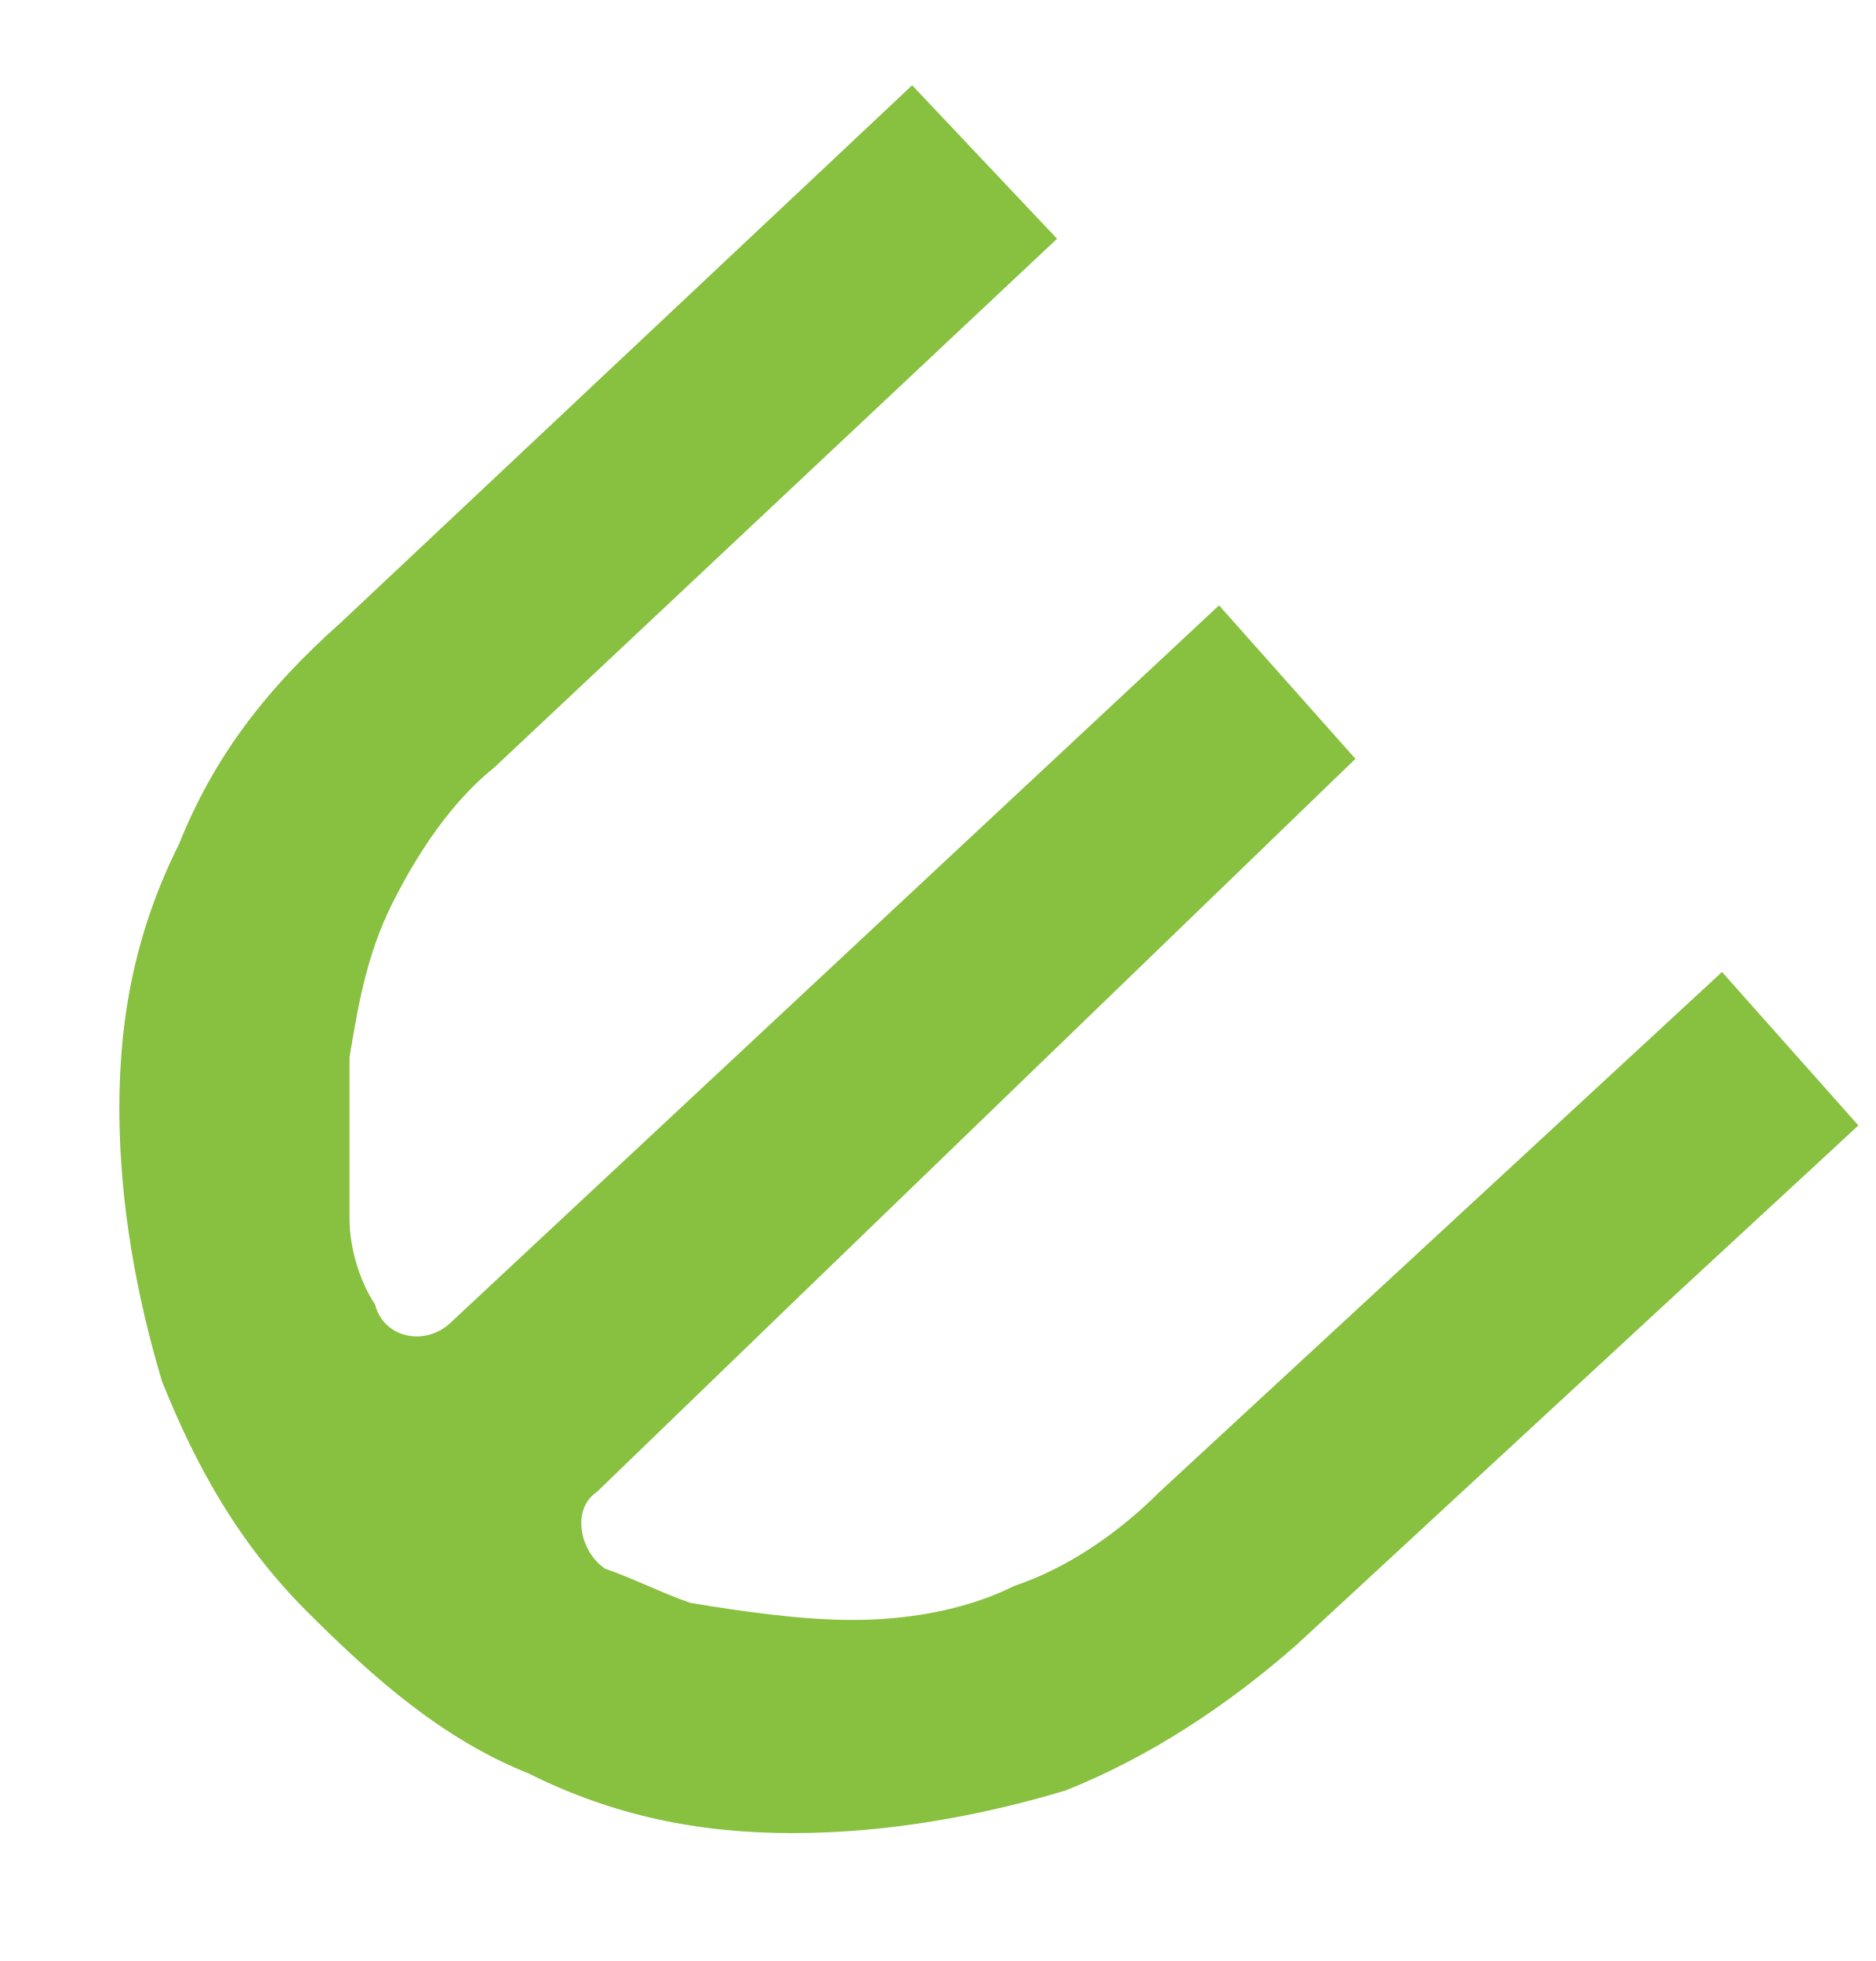
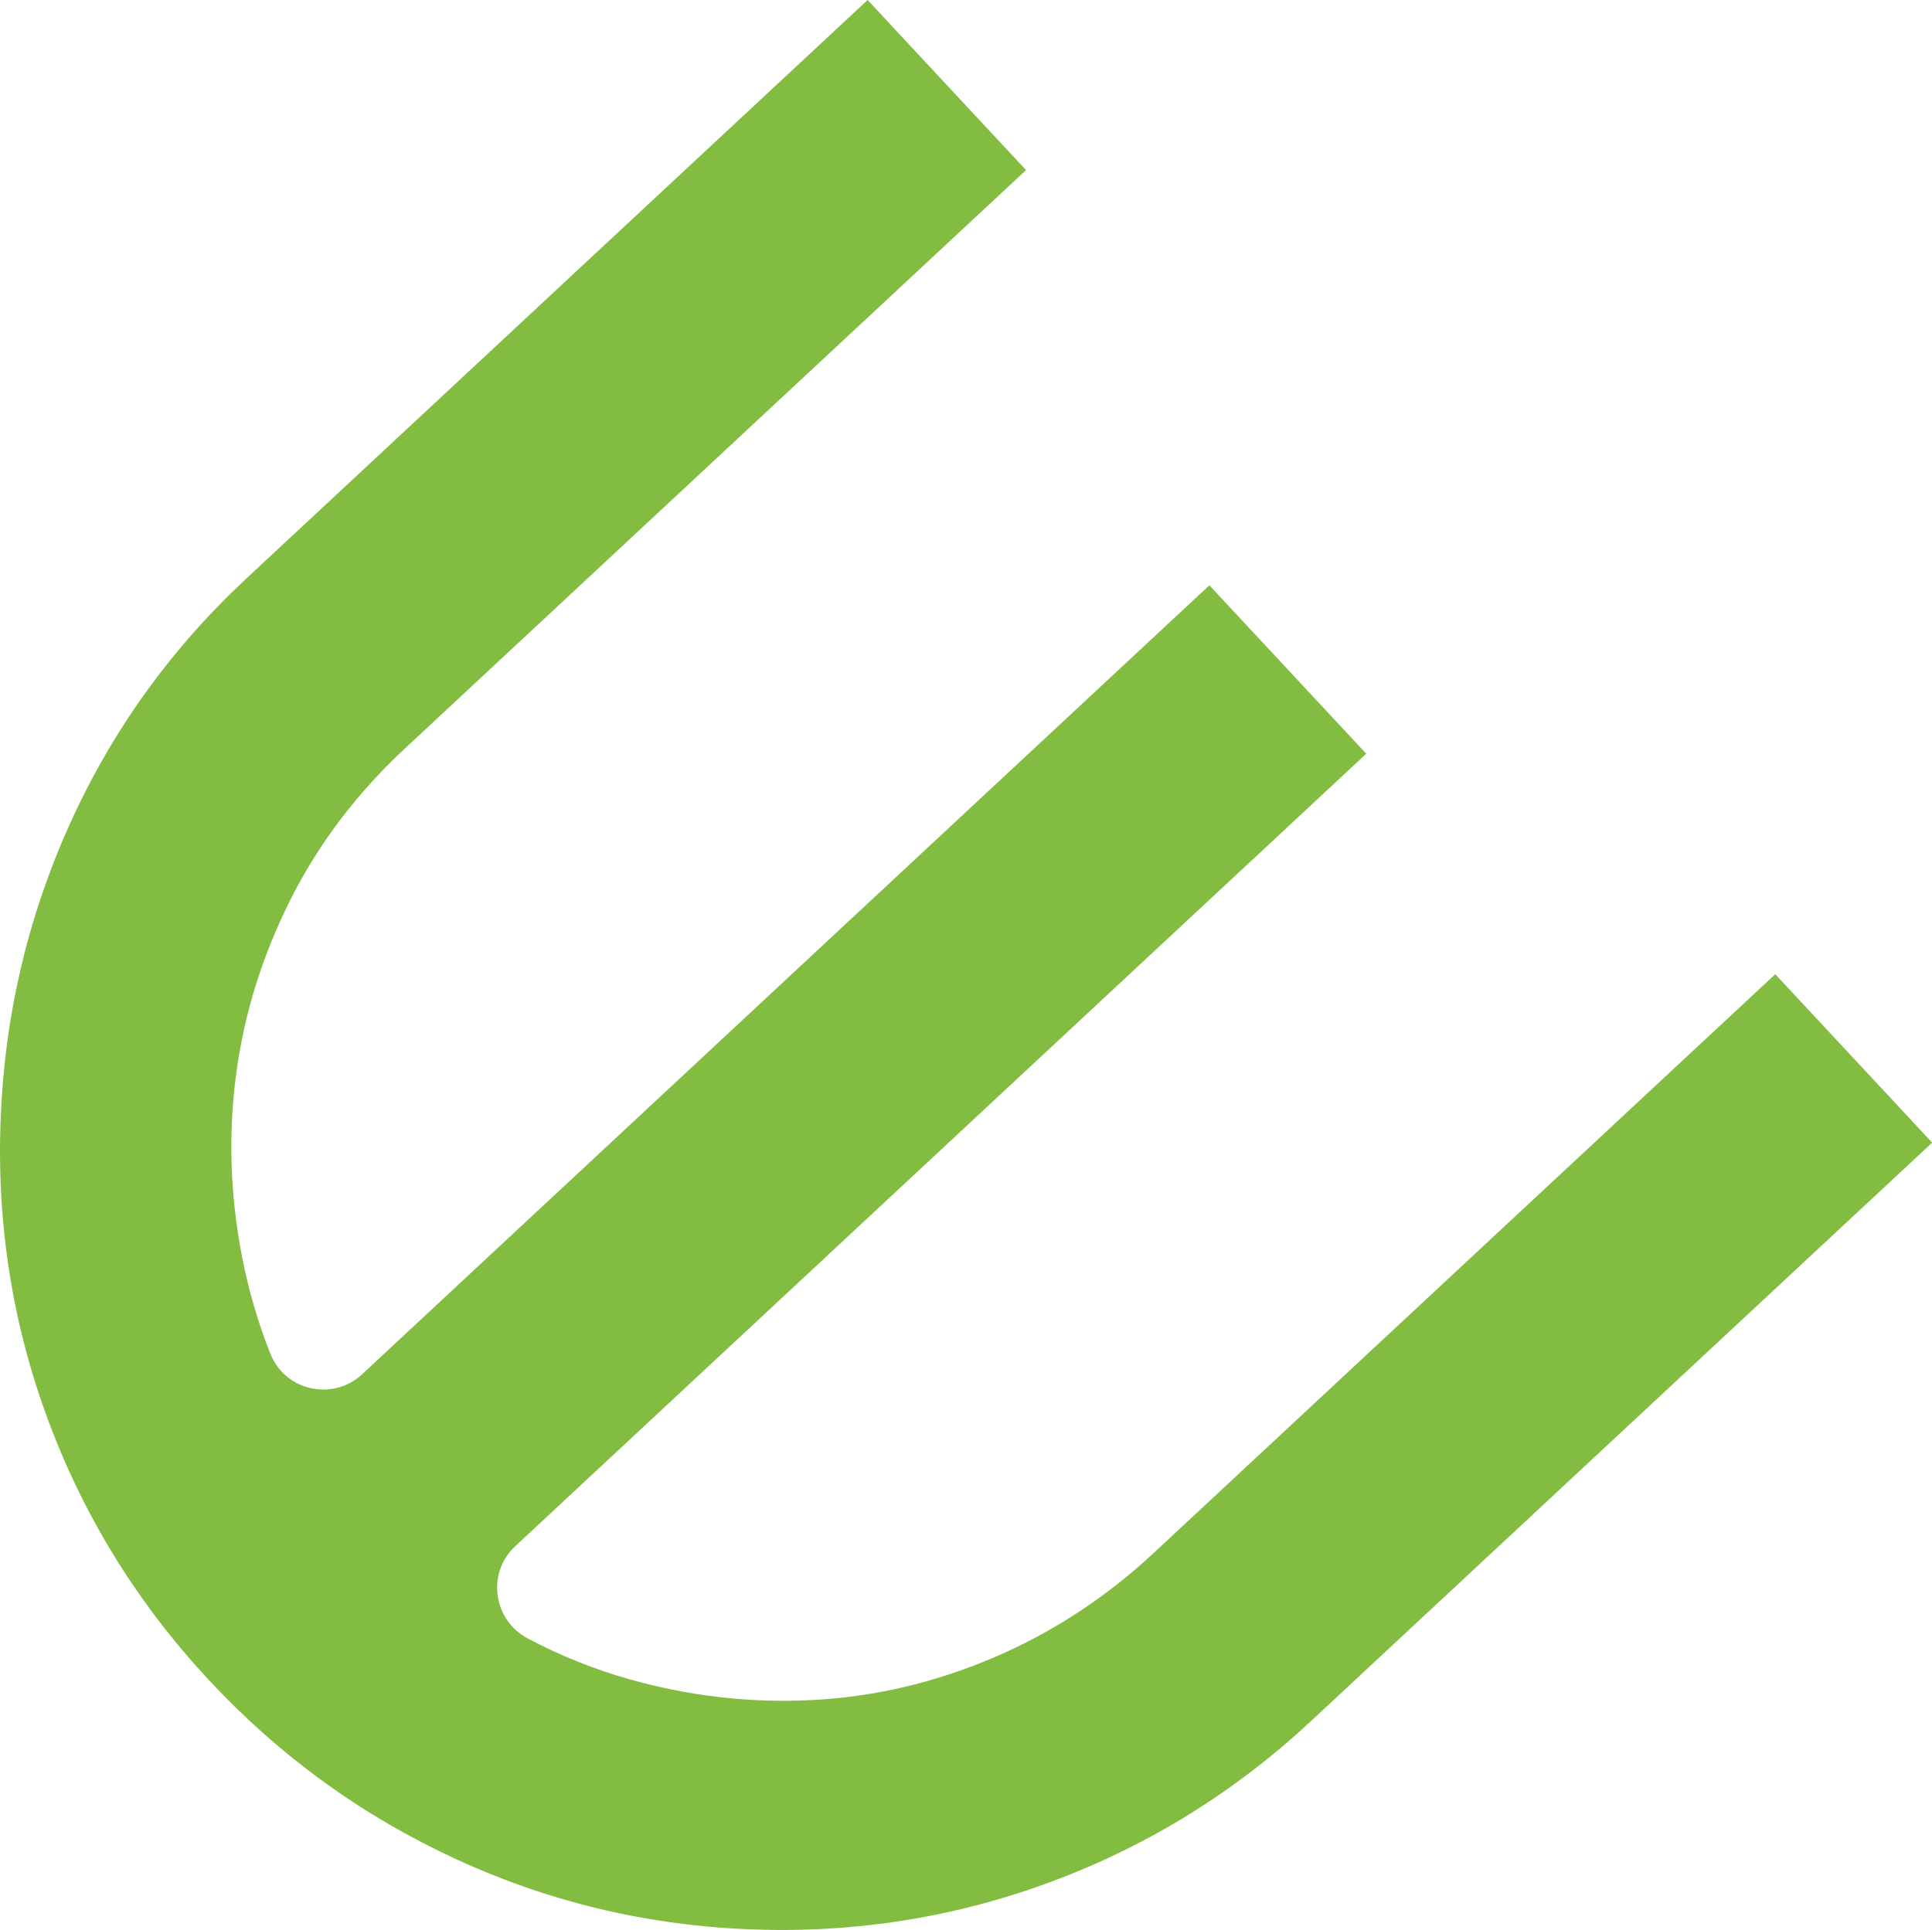
- <svg xmlns="http://www.w3.org/2000/svg" viewBox="0 0 22 23">
-   <path fill="#87C13F" d="M7.0,17.5c-0.3,0.2-0.2,0.7,0.1,0.9c0.3,0.1,0.7,0.3,1.0,0.4 c0.6,0.1,1.3,0.2,1.9,0.2c0.6-0.0,1.3-0.1,1.9-0.4c0.6-0.2,1.2-0.6,1.7-1.1l6.6-6.1l1.6,1.8l-6.6,6.1 c-0.8,0.7-1.7,1.3-2.7,1.7c-1.0,0.3-2.1,0.5-3.2,0.5c-1.1-0.0-2.1-0.2-3.1-0.7c-1-0.4-1.8-1.1-2.6-1.9 s-1.3-1.7-1.7-2.7c-0.3-1.0-0.5-2.1-0.5-3.2c0.0-1.1,0.2-2.1,0.7-3.1c0.4-1,1.0-1.8,1.9-2.6L10.7,1l1.7,1.8 L5.8,9c-0.5,0.4-0.9,1.0-1.2,1.6c-0.3,0.6-0.4,1.2-0.5,1.8c-0.0,0.6-0.0,1.2,0.0,1.9 c0.0,0.3,0.1,0.7,0.3,1.0c0.1,0.4,0.6,0.5,0.9,0.2l9.0-8.4l1.6,1.8L7.0,17.5z" />
+ <svg xmlns="http://www.w3.org/2000/svg" viewBox="0 0 330.1 329.8">
+   <path fill="#82BD41" d="M 88.03 264.25 C 83.12 268.83 84.23 276.85 90.16 280 C 95.7 282.94 101.48 285.27 107.49 286.97 C 117.76 289.88 128.18 291.07 138.74 290.54 C 149.32 290 159.63 287.59 169.7 283.31 C 179.76 279.03 188.93 273.04 197.21 265.32 L 303.32 166.49 L 330.13 195.28 L 224.02 294.11 C 211.04 306.2 196.35 315.32 179.94 321.46 C 163.53 327.61 146.42 330.38 128.62 329.74 C 110.82 329.11 93.9 325.1 77.89 317.71 C 61.87 310.32 47.81 300.13 35.72 287.15 C 23.63 274.17 14.51 259.48 8.36 243.07 C 2.21 226.66 -0.54 209.55 0.09 191.75 C 0.72 173.95 4.64 157.03 11.85 141 C 19.06 124.98 29.15 110.92 42.13 98.83 L 148.24 0 L 175.31 29.07 L 69.21 127.89 C 60.92 135.61 54.4 144.24 49.6 153.8 C 44.8 163.37 41.72 173.26 40.36 183.49 C 38.99 193.72 39.31 204.06 41.3 214.49 C 42.42 220.32 44.05 225.95 46.2 231.36 C 48.72 237.71 56.87 239.52 61.87 234.86 L 206.63 100.03 L 233.44 128.81Z M 88.03 264.25" />
</svg>
